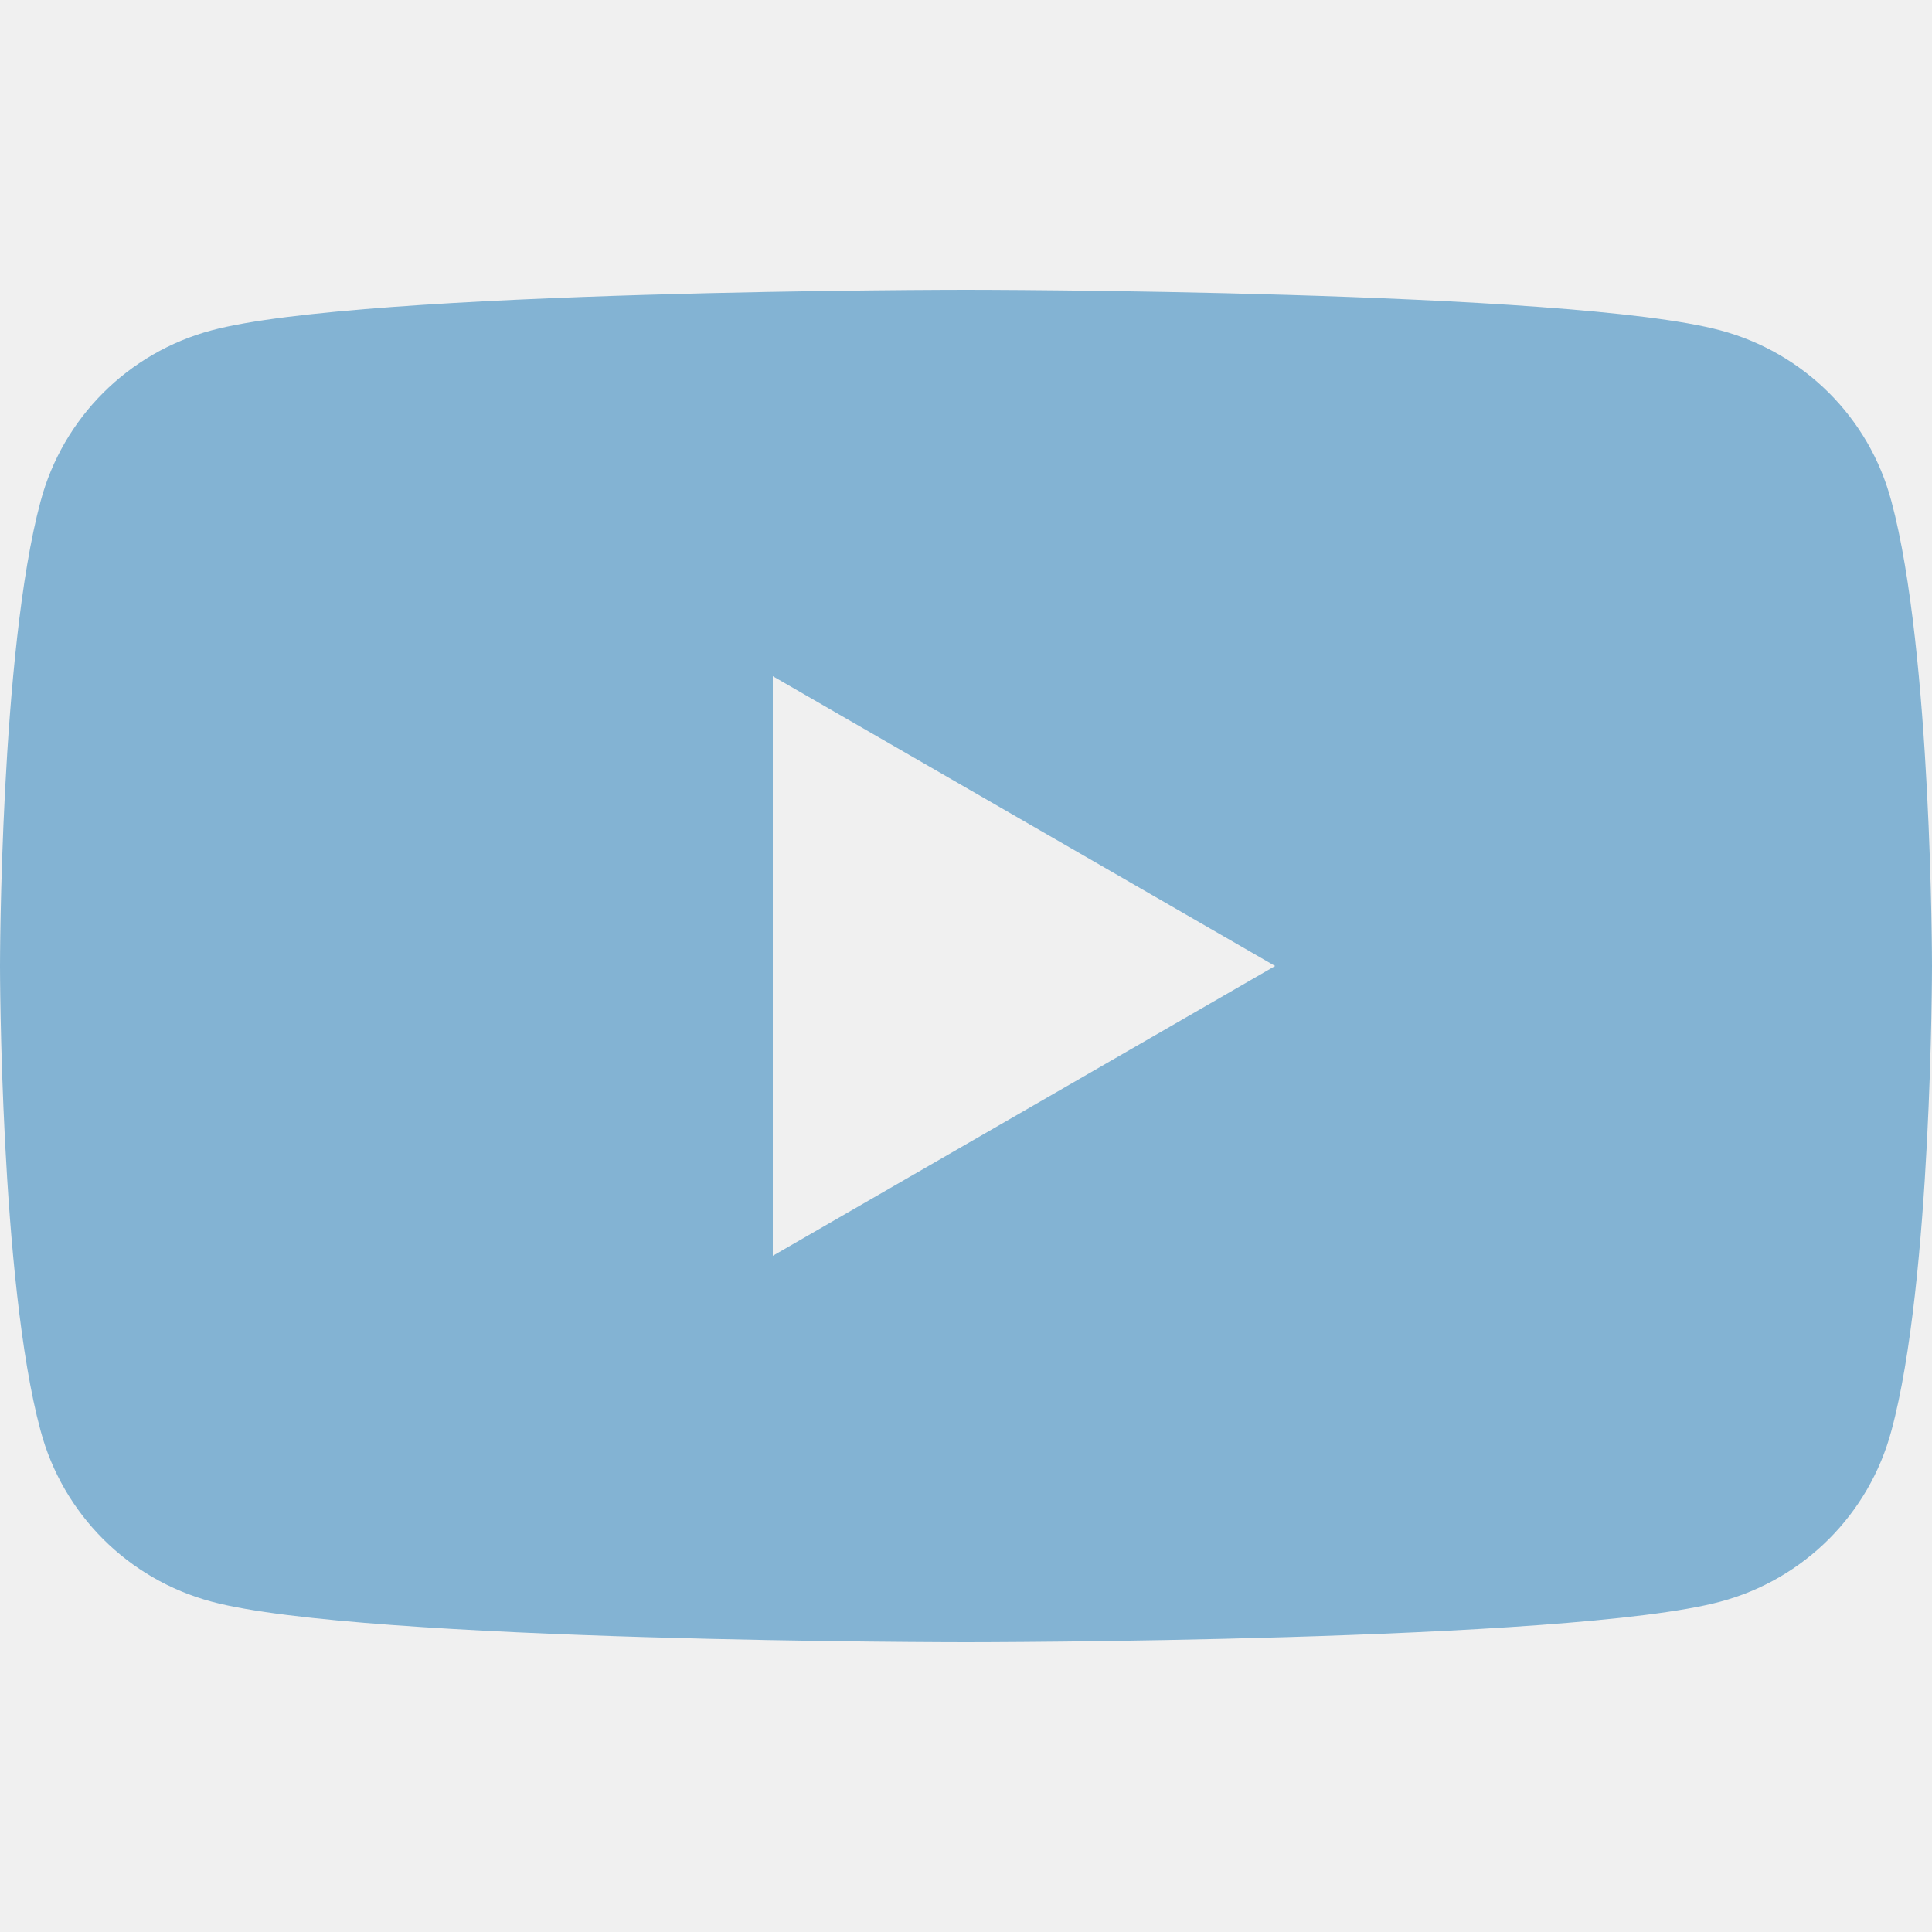
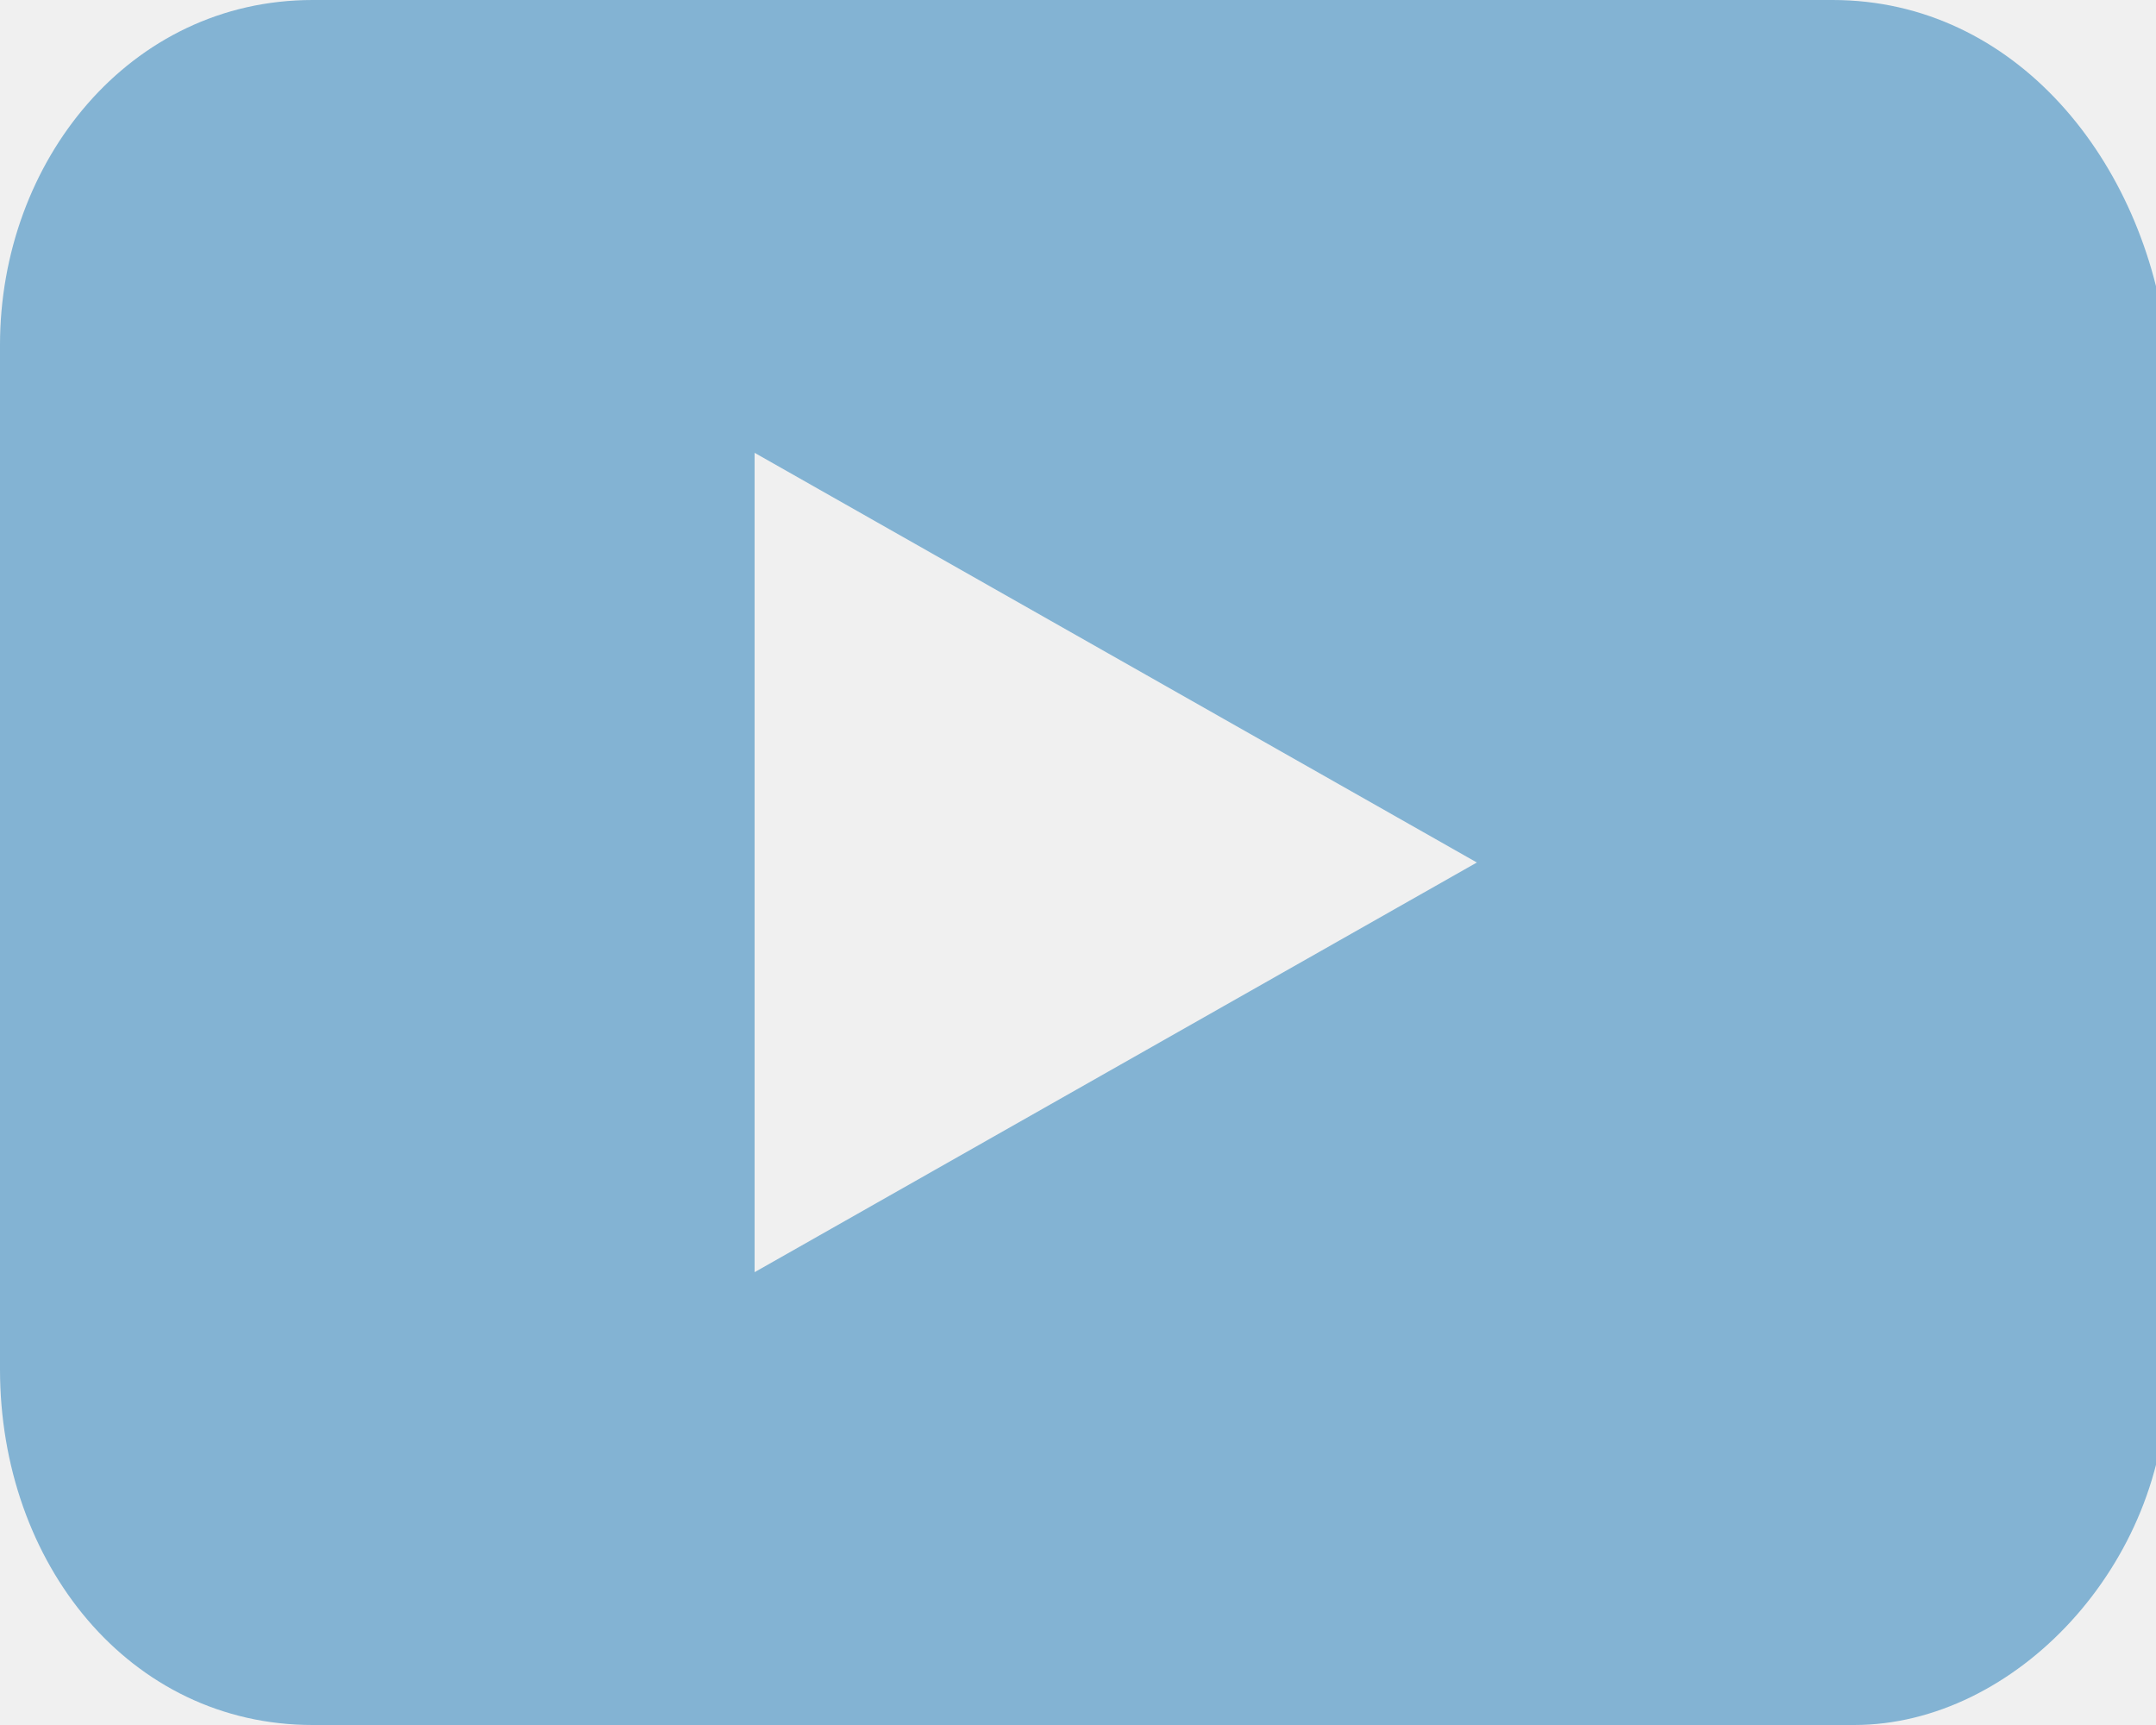
- <svg xmlns="http://www.w3.org/2000/svg" width="20" height="20" fill="none">
-   <path fill-rule="evenodd" clip-rule="evenodd" d="M17.81 3.42c.86.23 1.54.9 1.77 1.77C20 6.75 20 10 20 10s0 3.26-.42 4.81a2.5 2.5 0 0 1-1.77 1.77C16.25 17 10 17 10 17s-6.25 0-7.81-.42a2.5 2.5 0 0 1-1.77-1.77C0 13.26 0 10 0 10s0-3.25.42-4.81a2.5 2.5 0 0 1 1.77-1.77C3.75 3 10 3 10 3s6.25 0 7.81.42ZM13.2 10 8 13V7l5.2 3Z" fill="#83B3D3" />
+ <svg xmlns="http://www.w3.org/2000/svg" width="20" height="16" viewBox="0 0 20 16" fill="none">
+   <g clip-path="url(#clip0_3:193)">
+     <path d="M17 0H2.9C1.2 0 0 1.5 0 3.2V12.7C0 14.5 1.2 16 2.9 16H17.2C18.7 16 20.1 14.5 20.1 12.8V3.2C19.9 1.5 18.7 0 17 0ZM7 11.8V4.2L13.7 8L7 11.8Z" fill="#83B3D3" />
+   </g>
+   <defs>
+     <clipPath id="clip0_3:193">
+       <rect width="20" height="16" fill="white" />
+     </clipPath>
+   </defs>
</svg>
